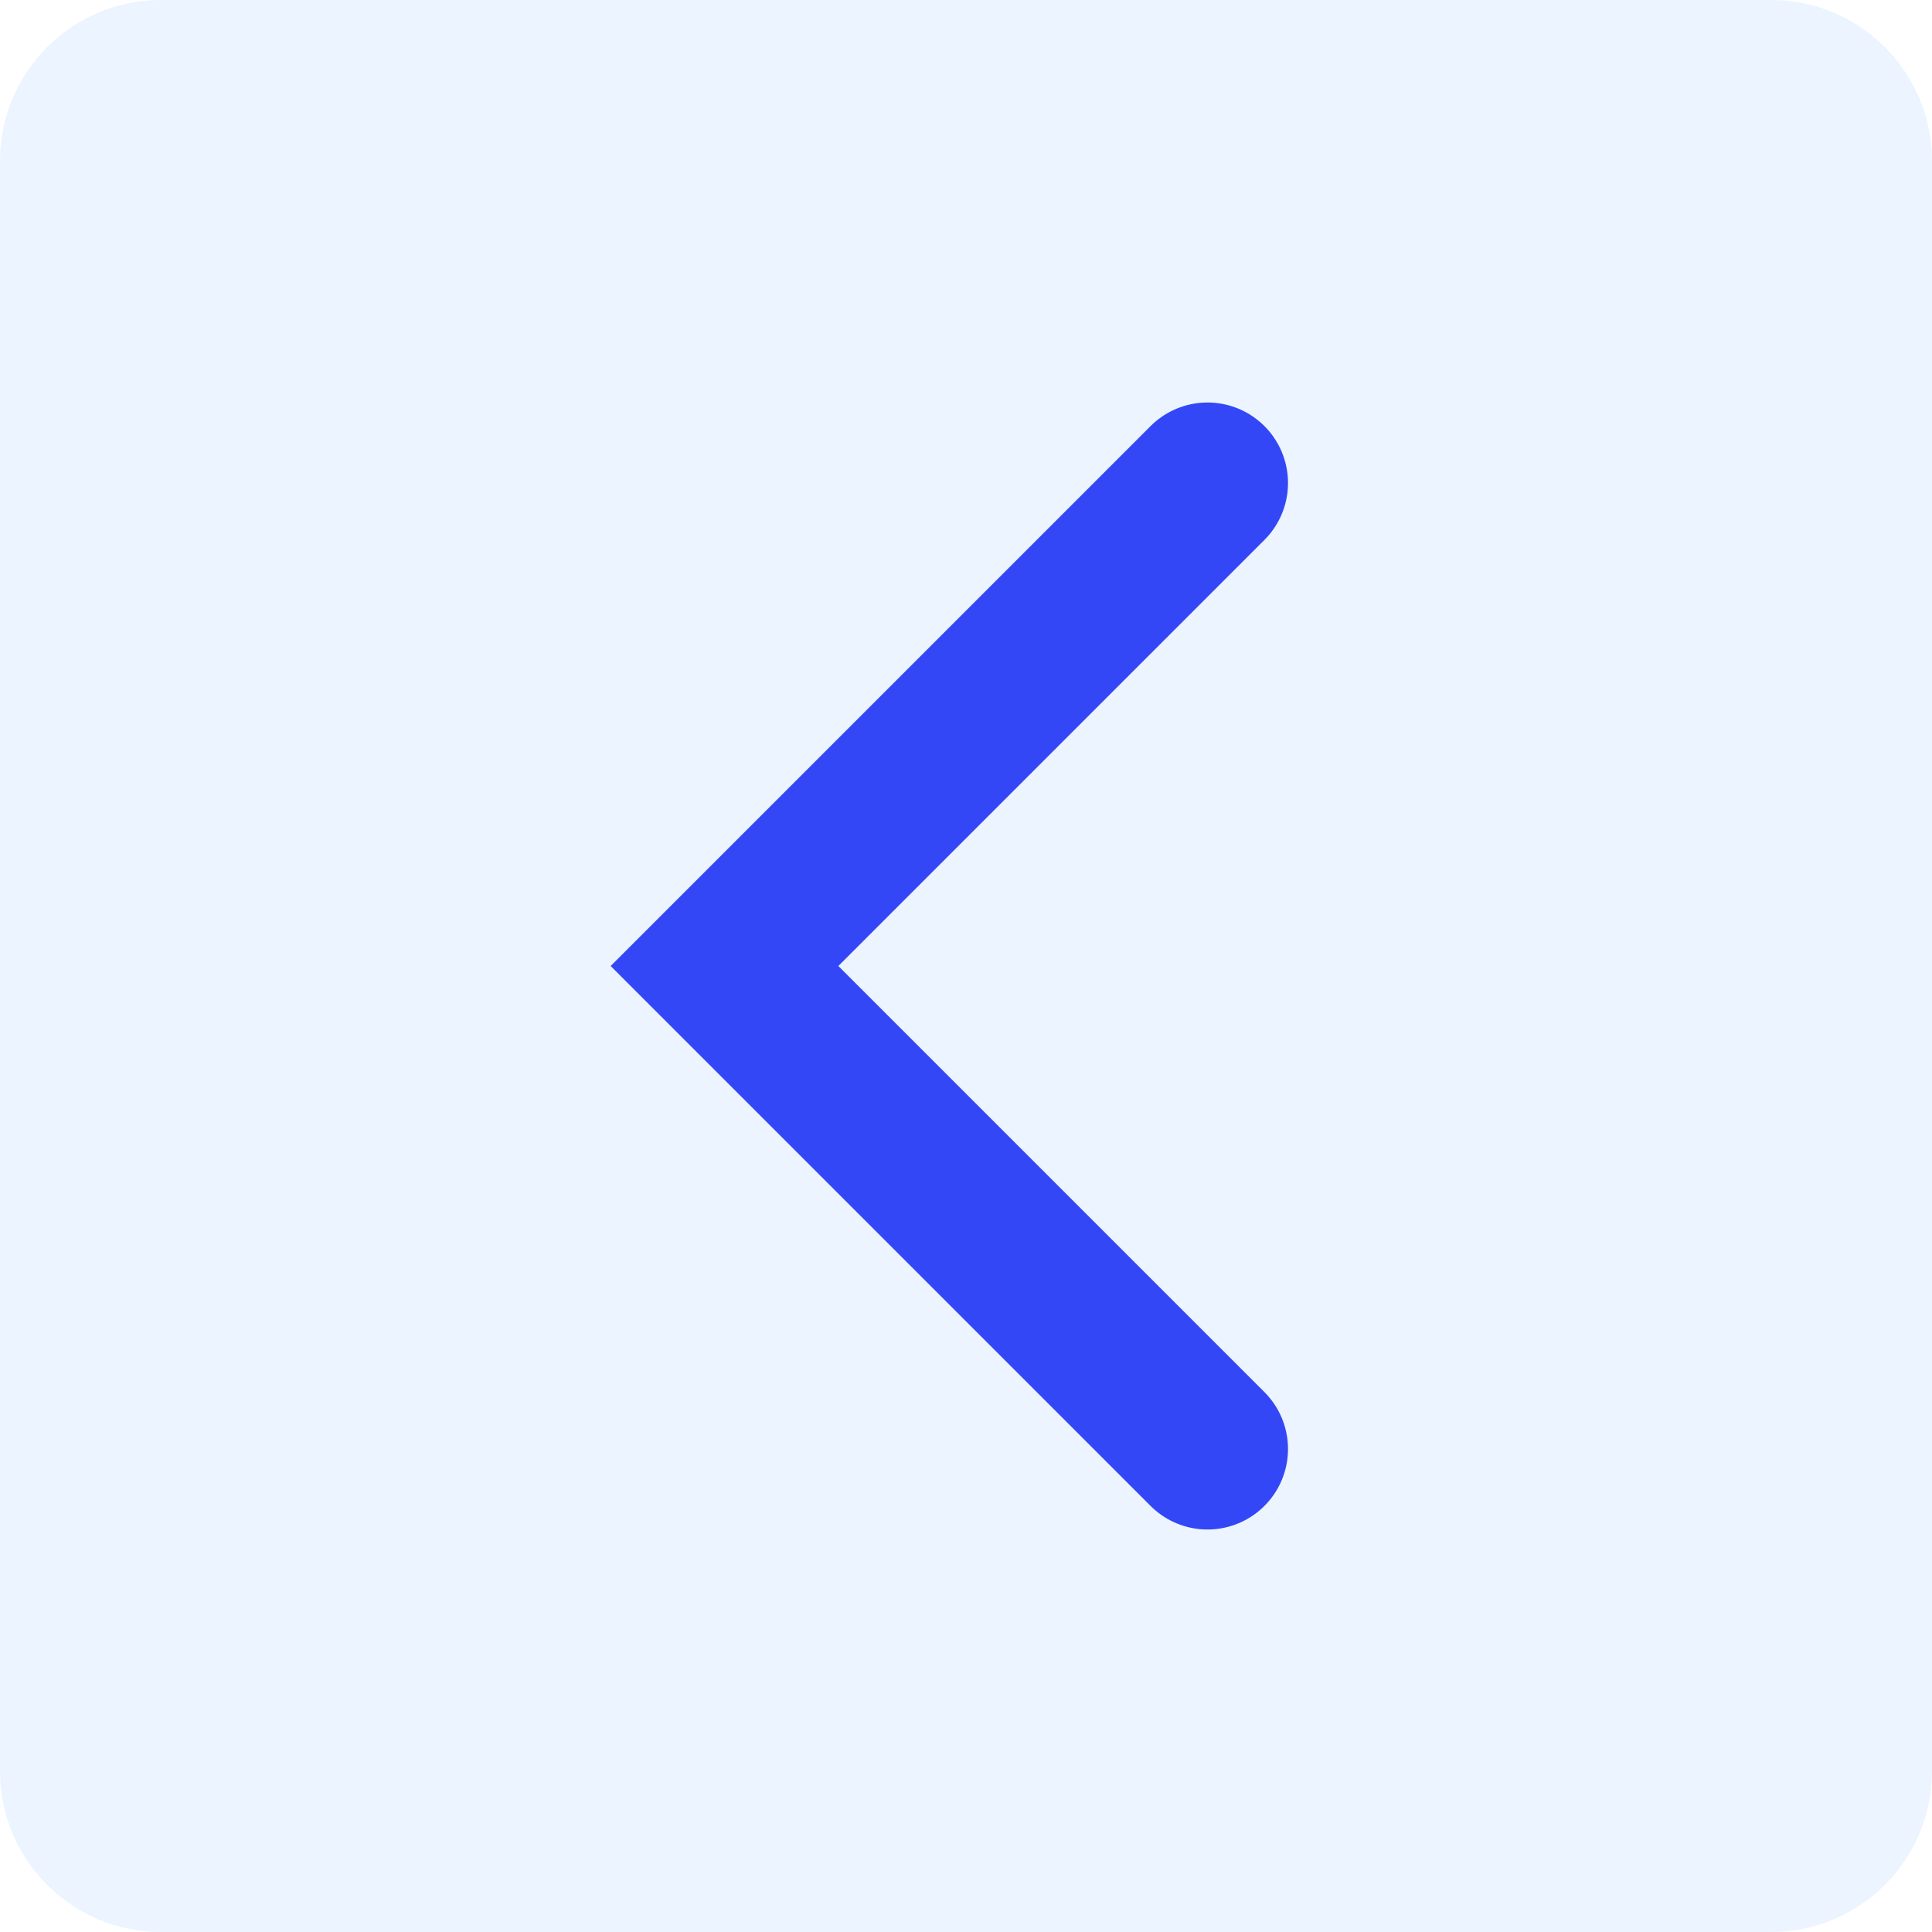
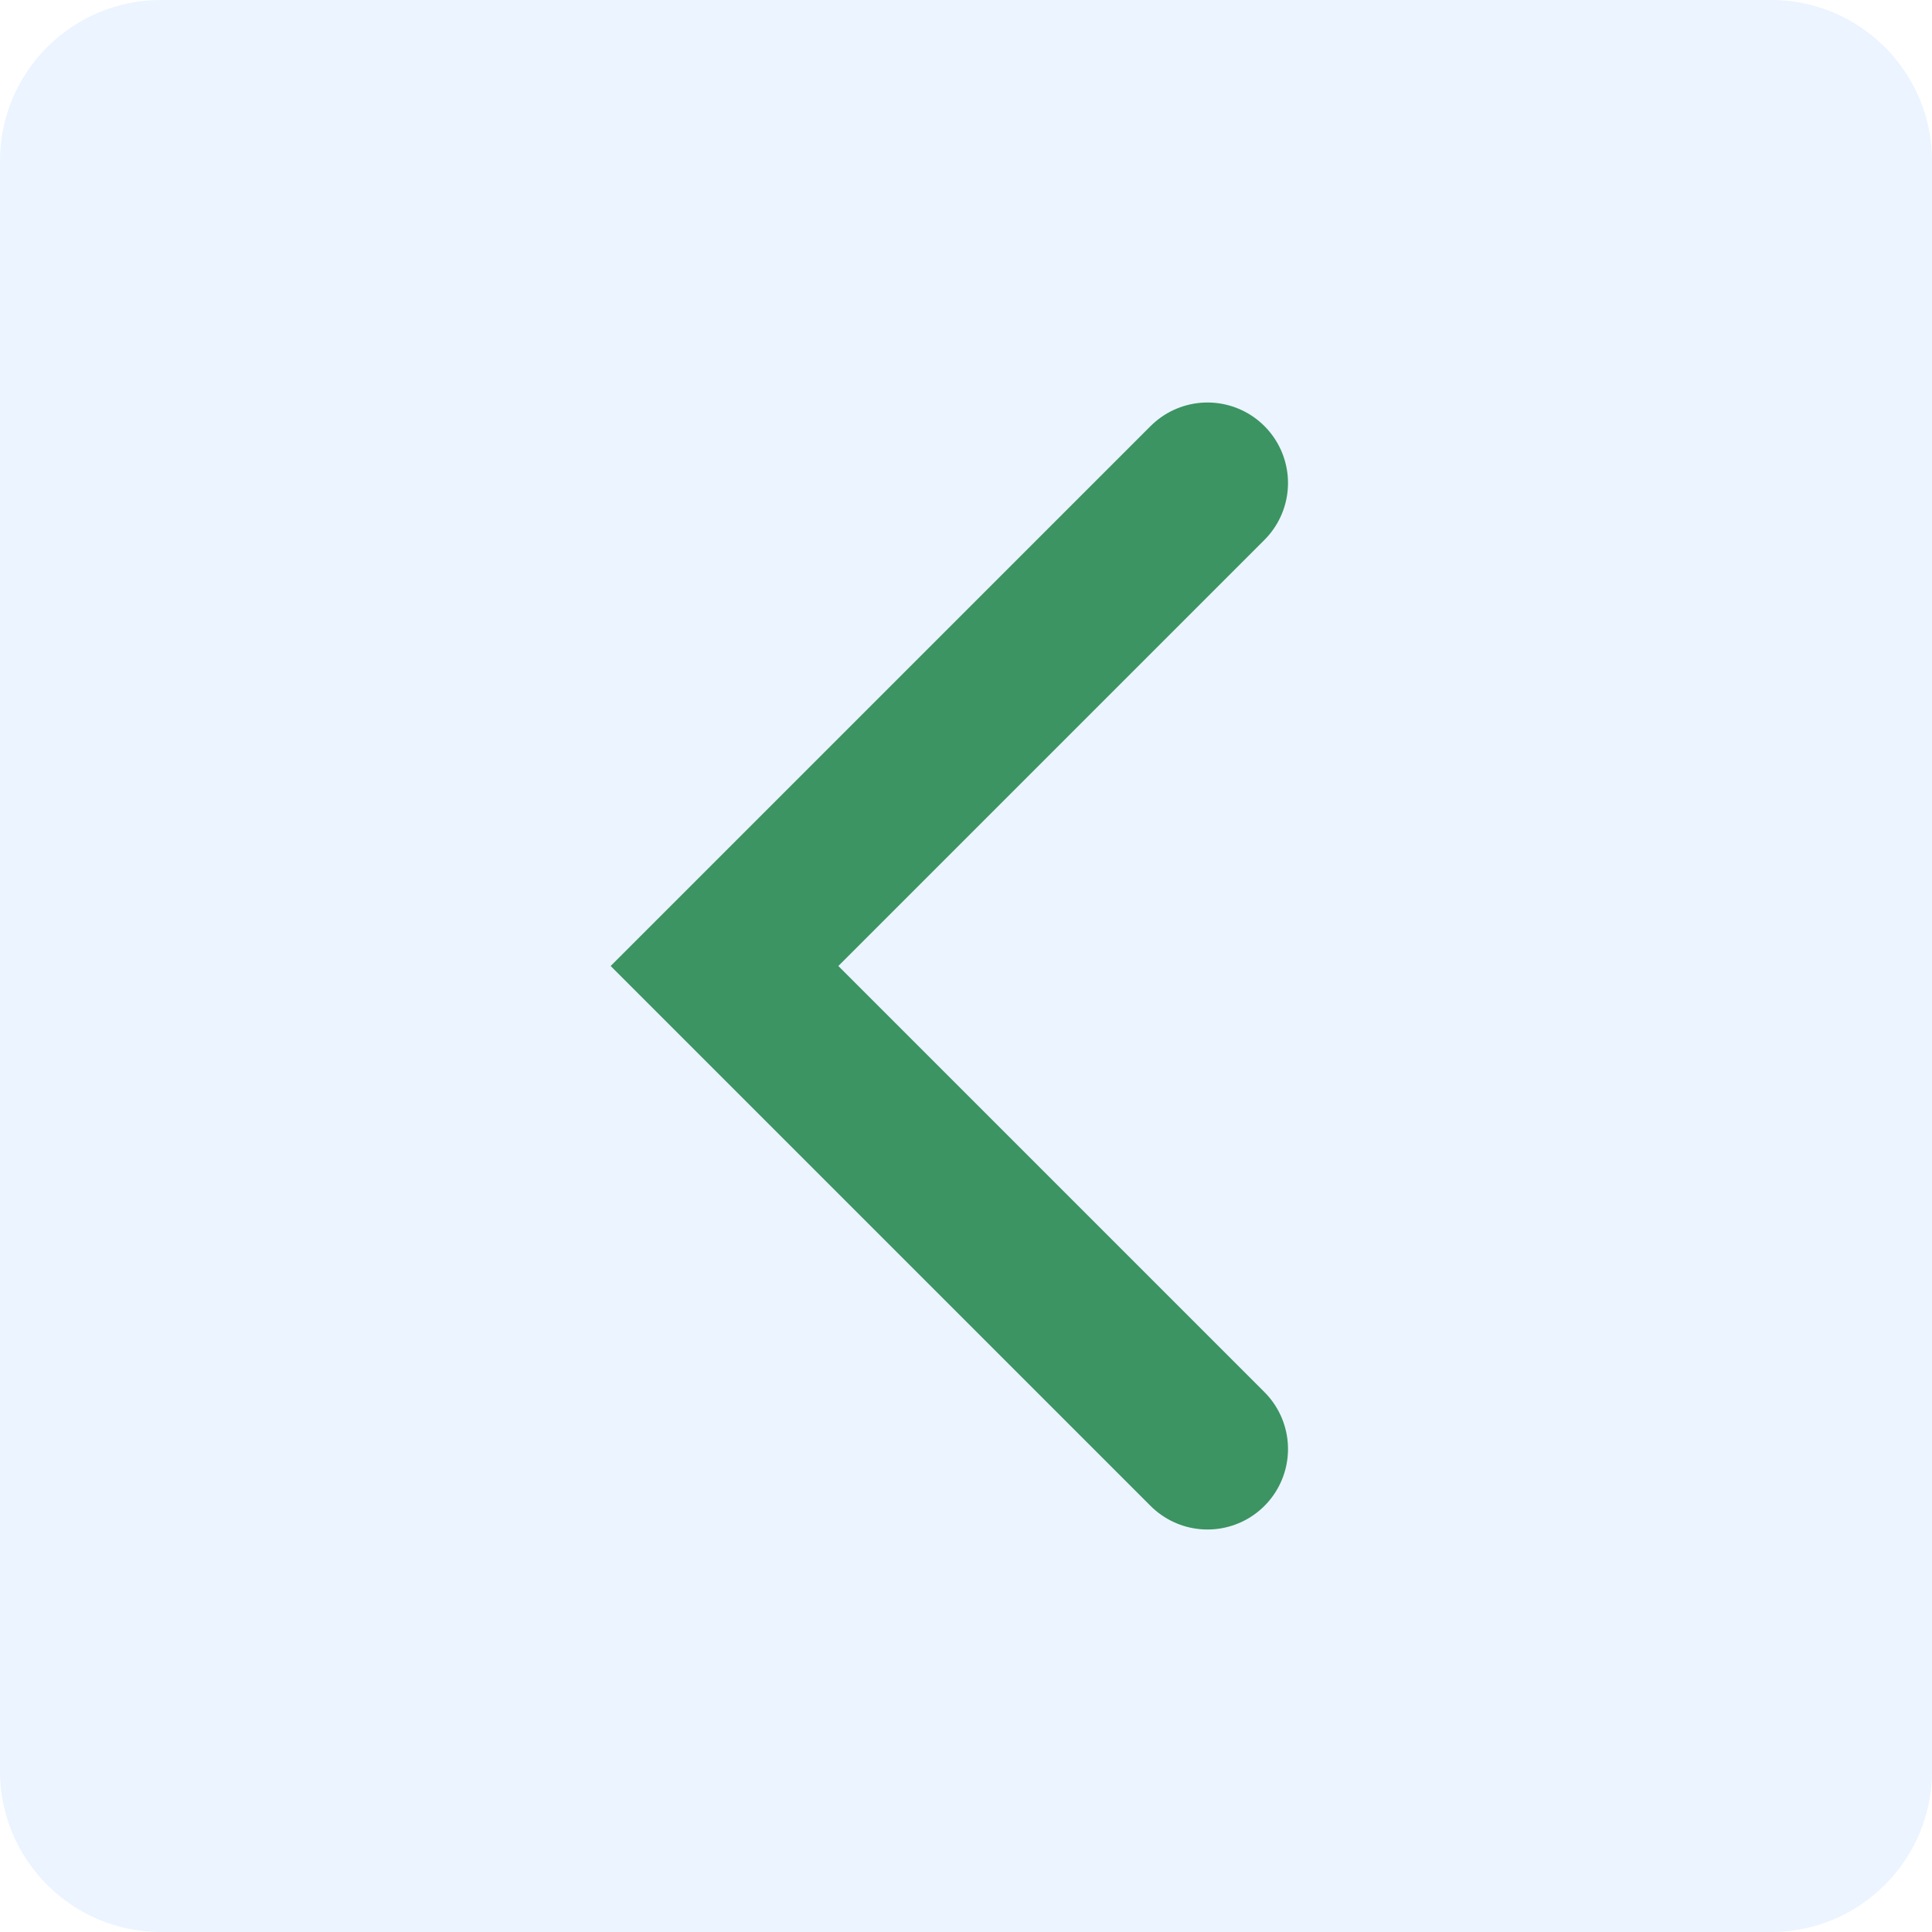
<svg xmlns="http://www.w3.org/2000/svg" width="24" height="24" viewBox="0 0 24 24" fill="none">
  <rect width="24" height="24" rx="2" fill="#EBF4FF" />
-   <path d="M15 6L9 12L15 18" stroke="#3347F6" stroke-width="2" stroke-linecap="round" />
+   <path d="M15 6L9 12L15 18" stroke="#3C9462" stroke-width="2" stroke-linecap="round" />
</svg>
